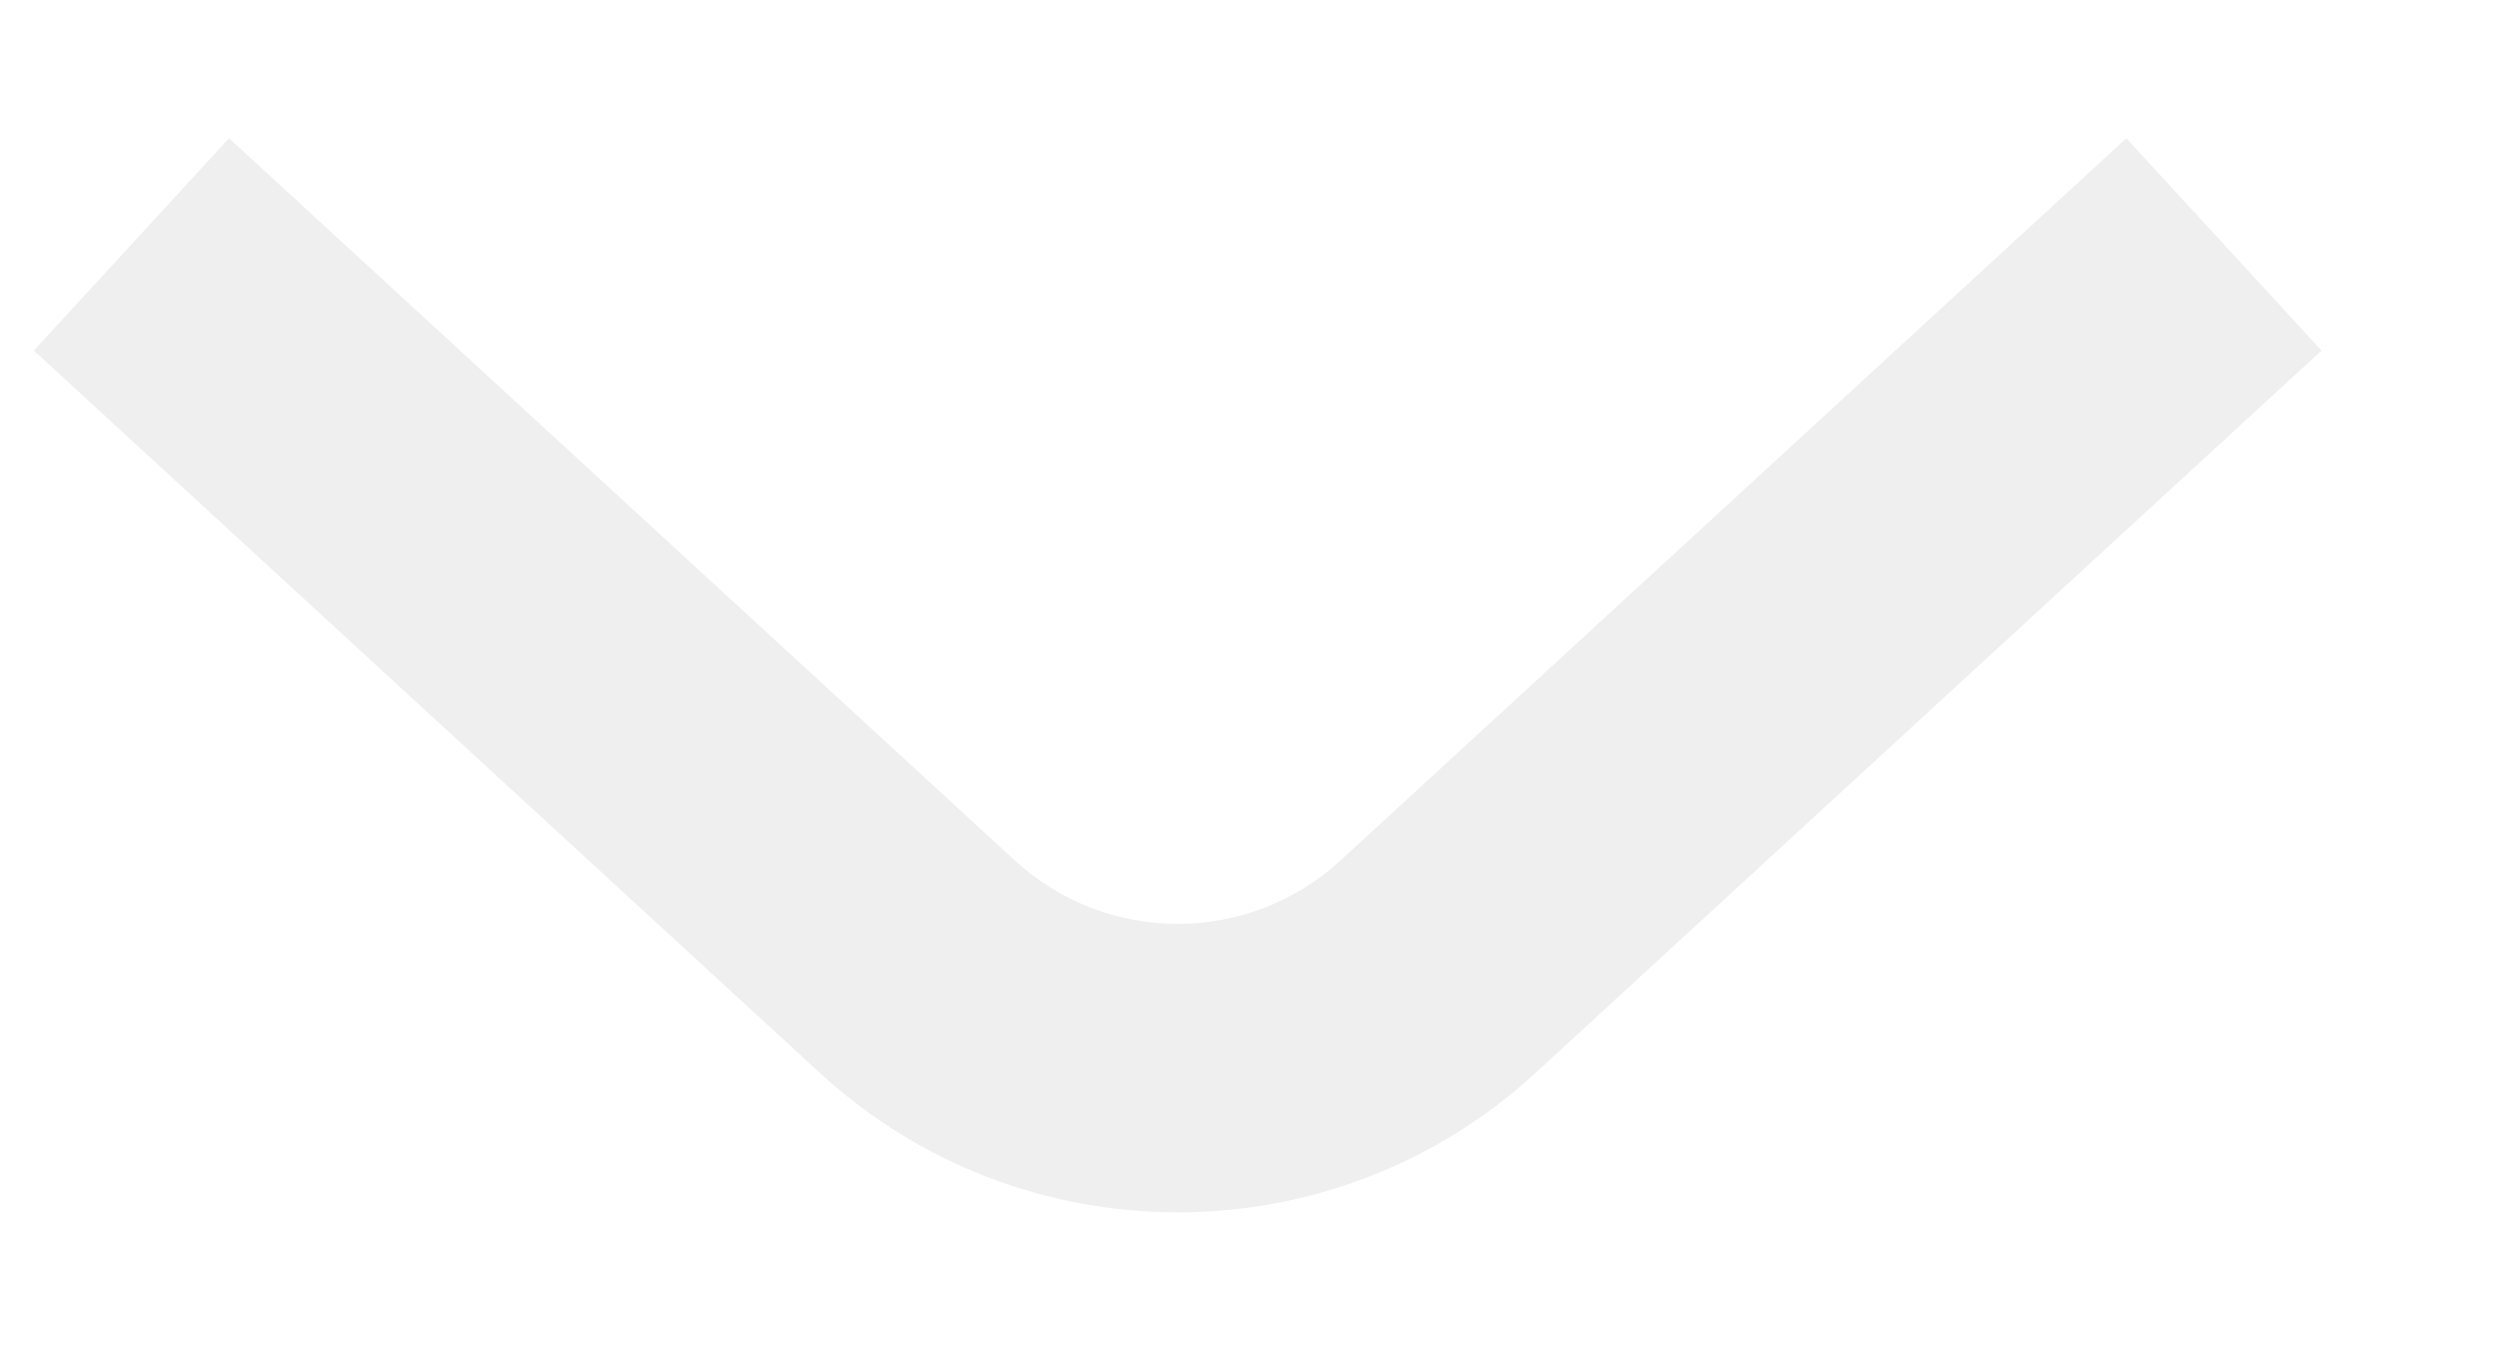
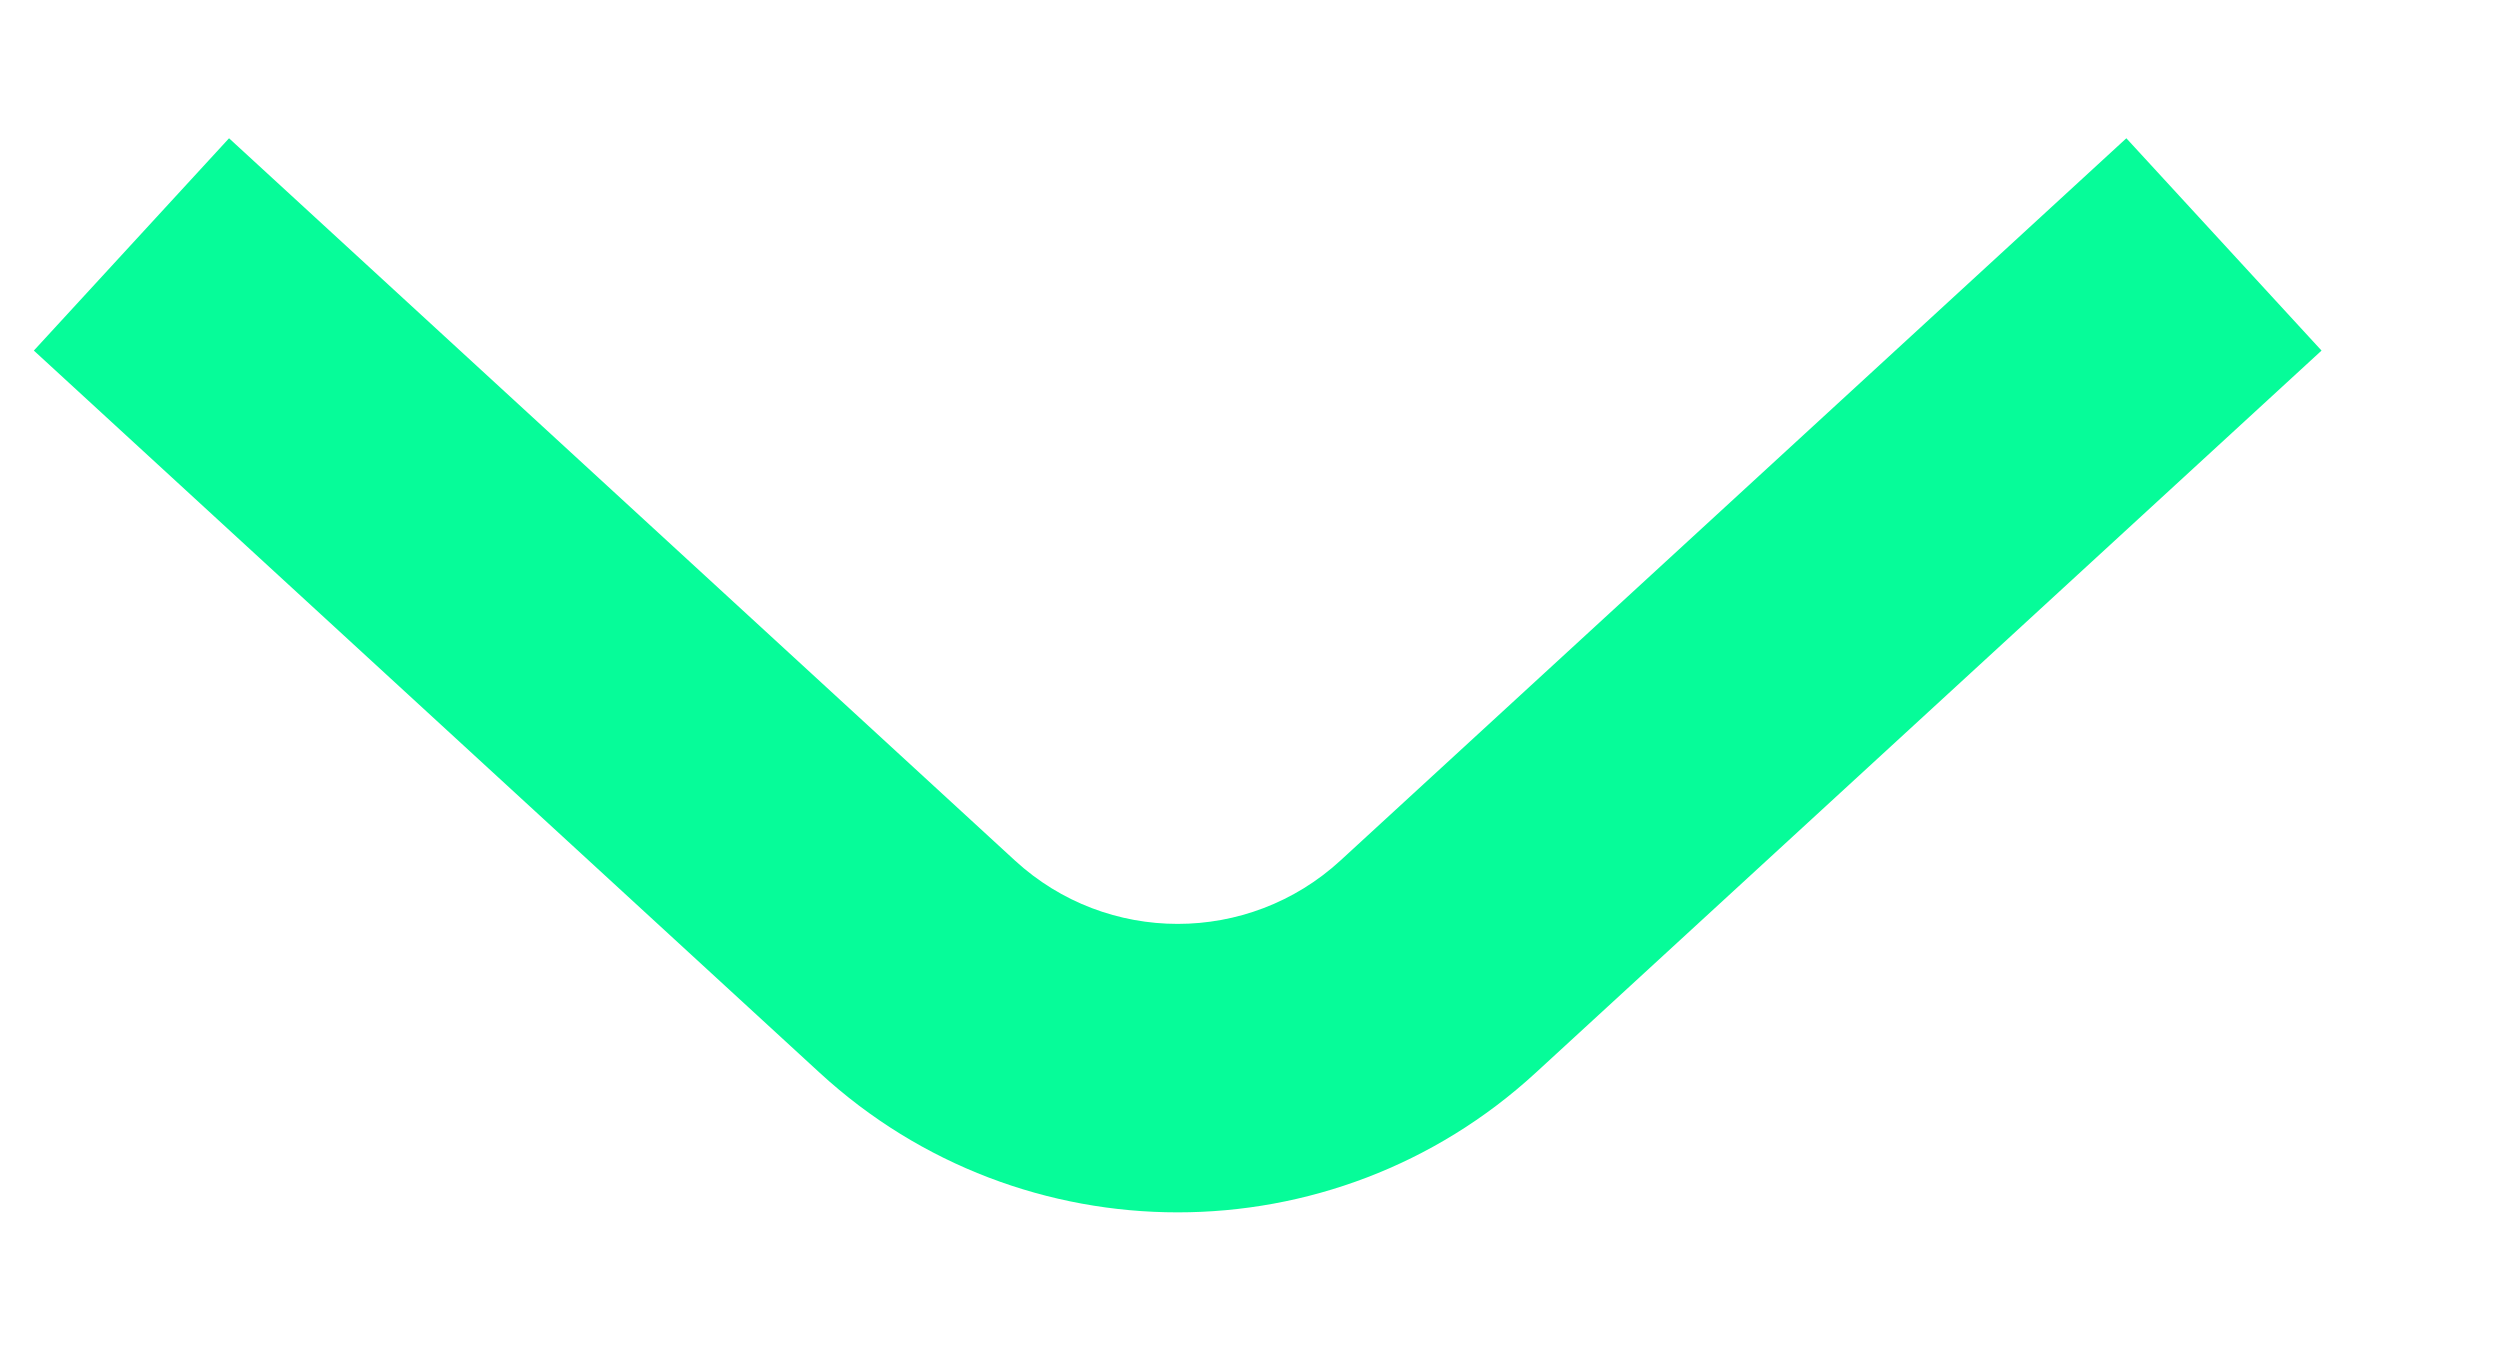
<svg xmlns="http://www.w3.org/2000/svg" width="13" height="7" viewBox="0 0 13 7" fill="none">
-   <path d="M0.176 1.823L4.263 5.579L5.278 4.475L1.191 0.719L0.176 1.823ZM7.985 5.579L12.072 1.823L11.057 0.719L6.97 4.475L7.985 5.579ZM4.263 5.579C5.315 6.546 6.933 6.546 7.985 5.579L6.97 4.475C6.492 4.914 5.756 4.914 5.278 4.475L4.263 5.579Z" fill="#EFEFEF" />
+   <path d="M0.176 1.823L4.263 5.579L5.278 4.475L1.191 0.719L0.176 1.823ZM7.985 5.579L12.072 1.823L11.057 0.719L6.97 4.475L7.985 5.579ZM4.263 5.579C5.315 6.546 6.933 6.546 7.985 5.579L6.97 4.475C6.492 4.914 5.756 4.914 5.278 4.475L4.263 5.579Z" fill="#06FC99" />
</svg>
